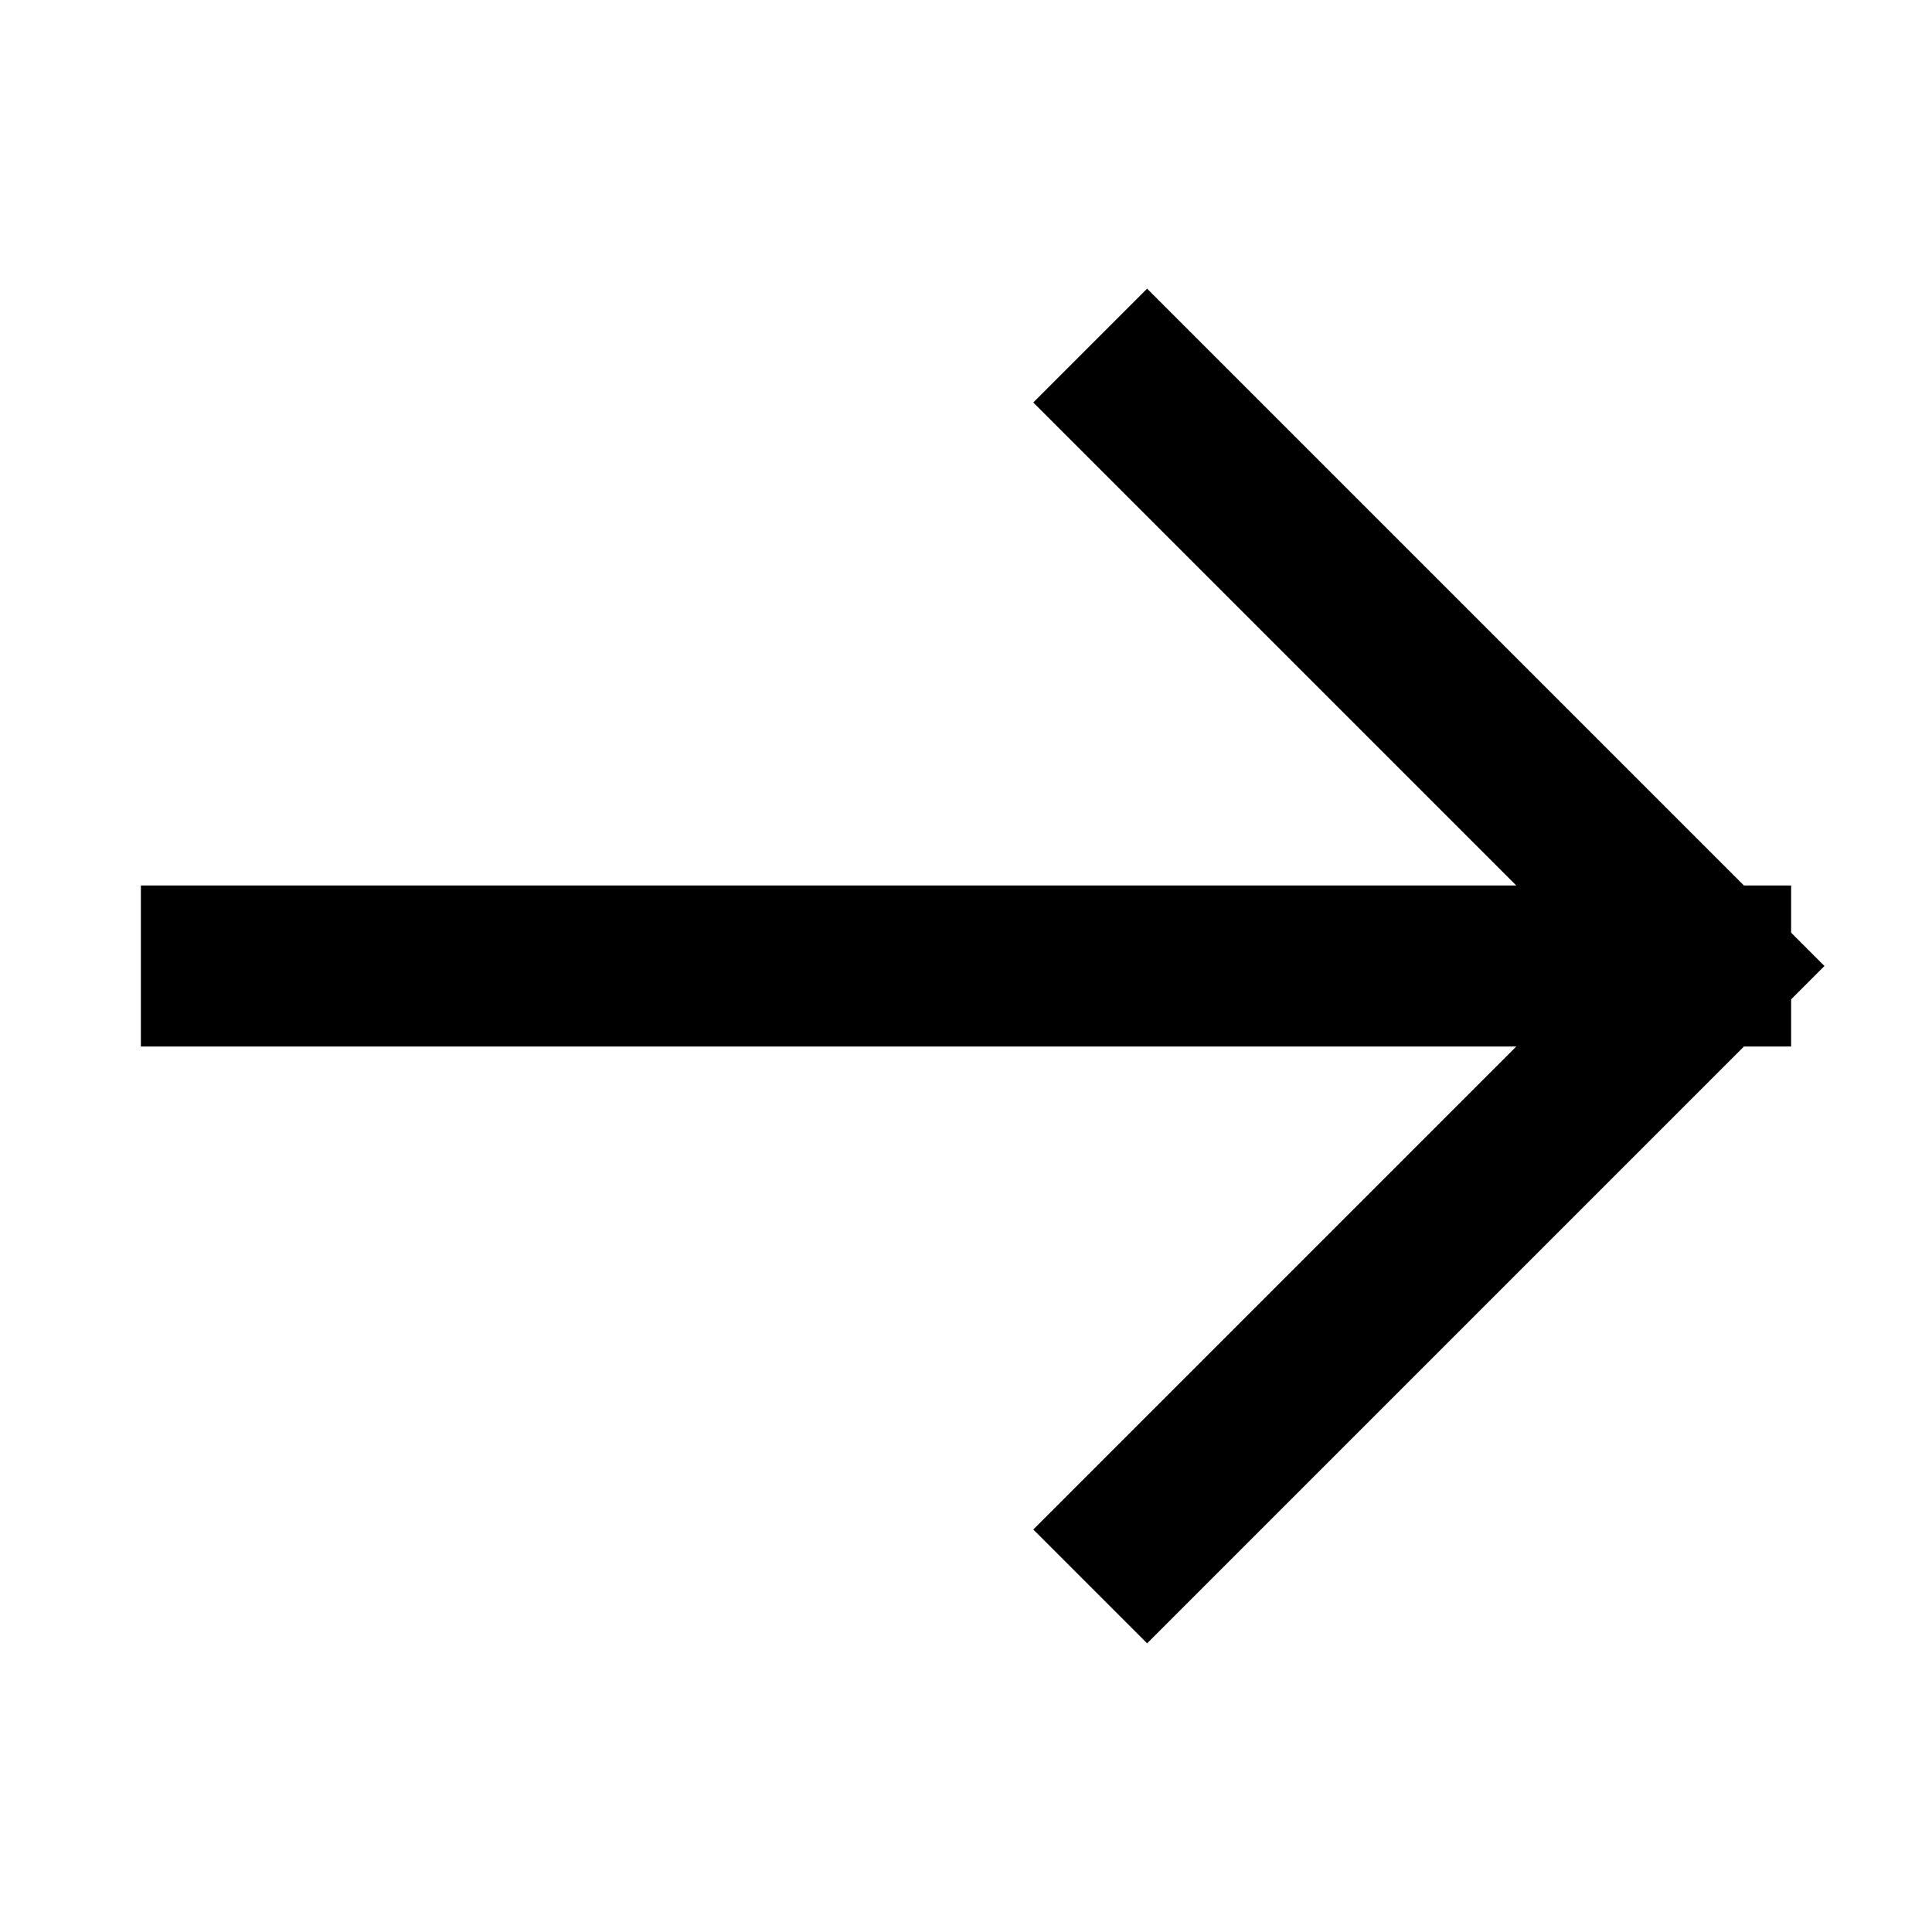
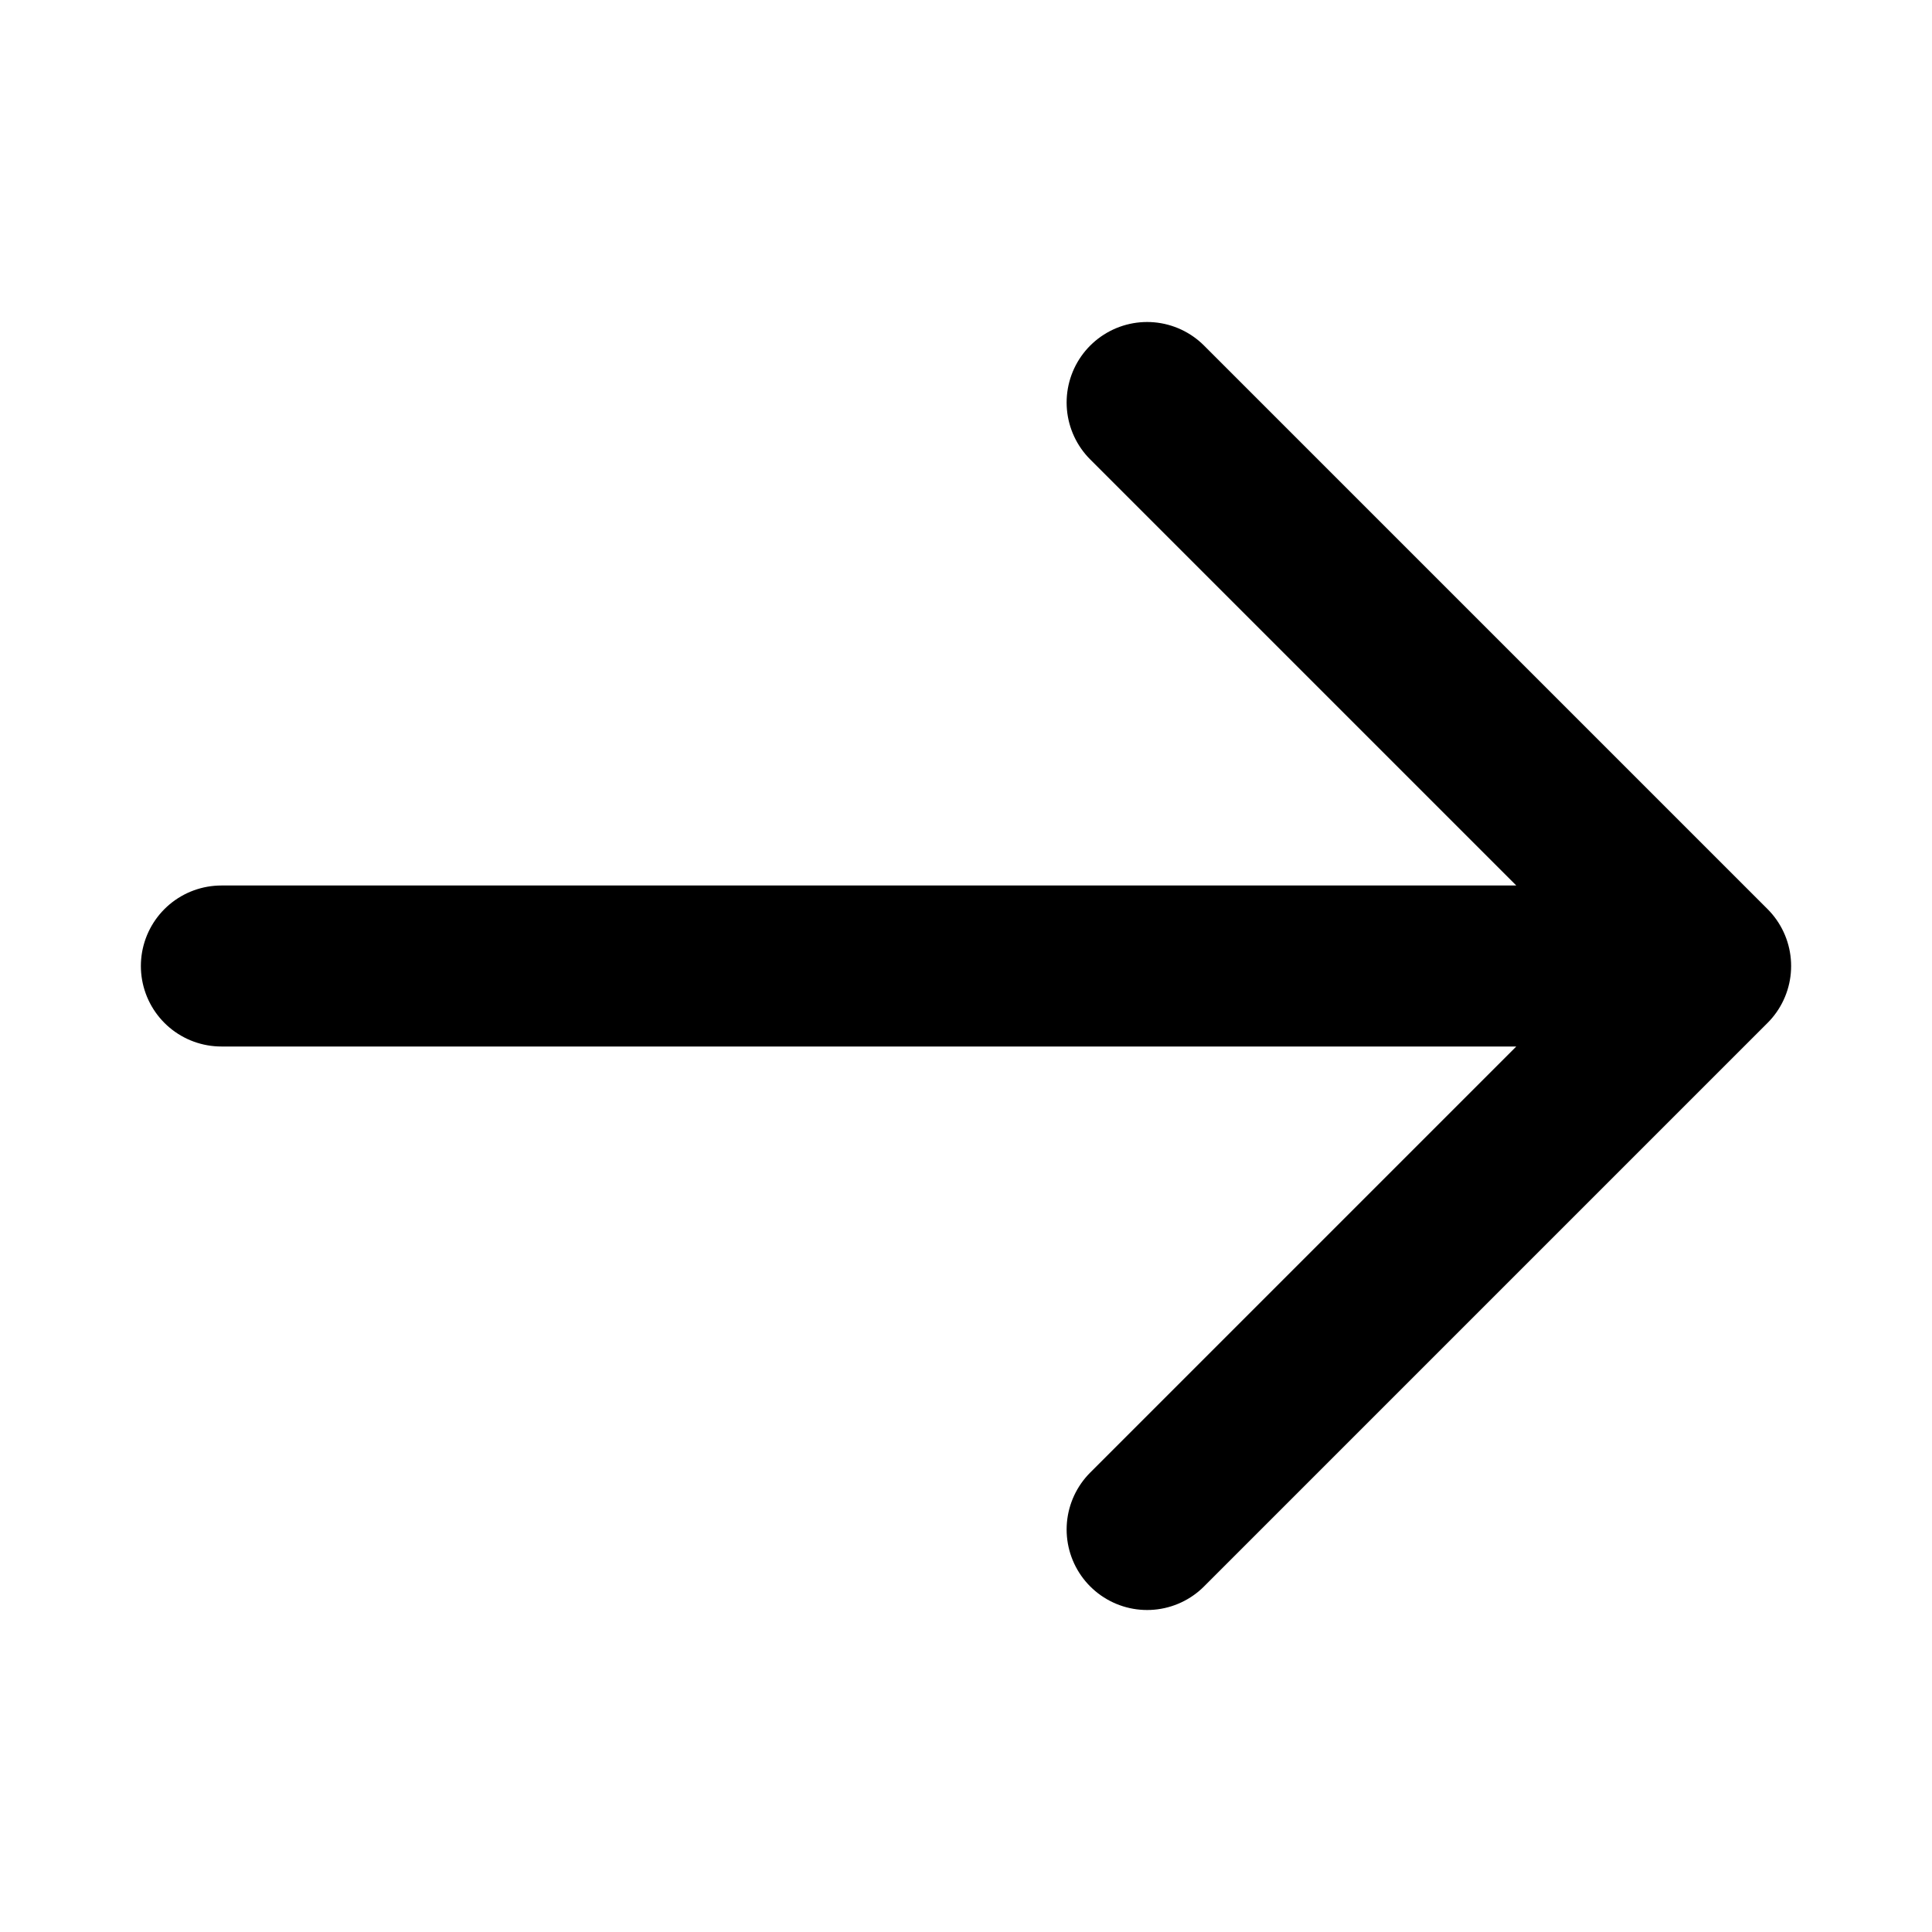
<svg xmlns="http://www.w3.org/2000/svg" width="24" height="24" fill="none" viewBox="0 0 24 24">
-   <path stroke="currentColor" stroke-linecap="square" stroke-linejoin="round" stroke-width="2" d="M21.25 12H2.75m18.5 0-7-7m7 7-7 7" />
+   <path stroke="currentColor" stroke-linecap="round" stroke-linejoin="round" stroke-width="2" d="M21.25 12H2.75m18.5 0-7-7m7 7-7 7" />
</svg>
